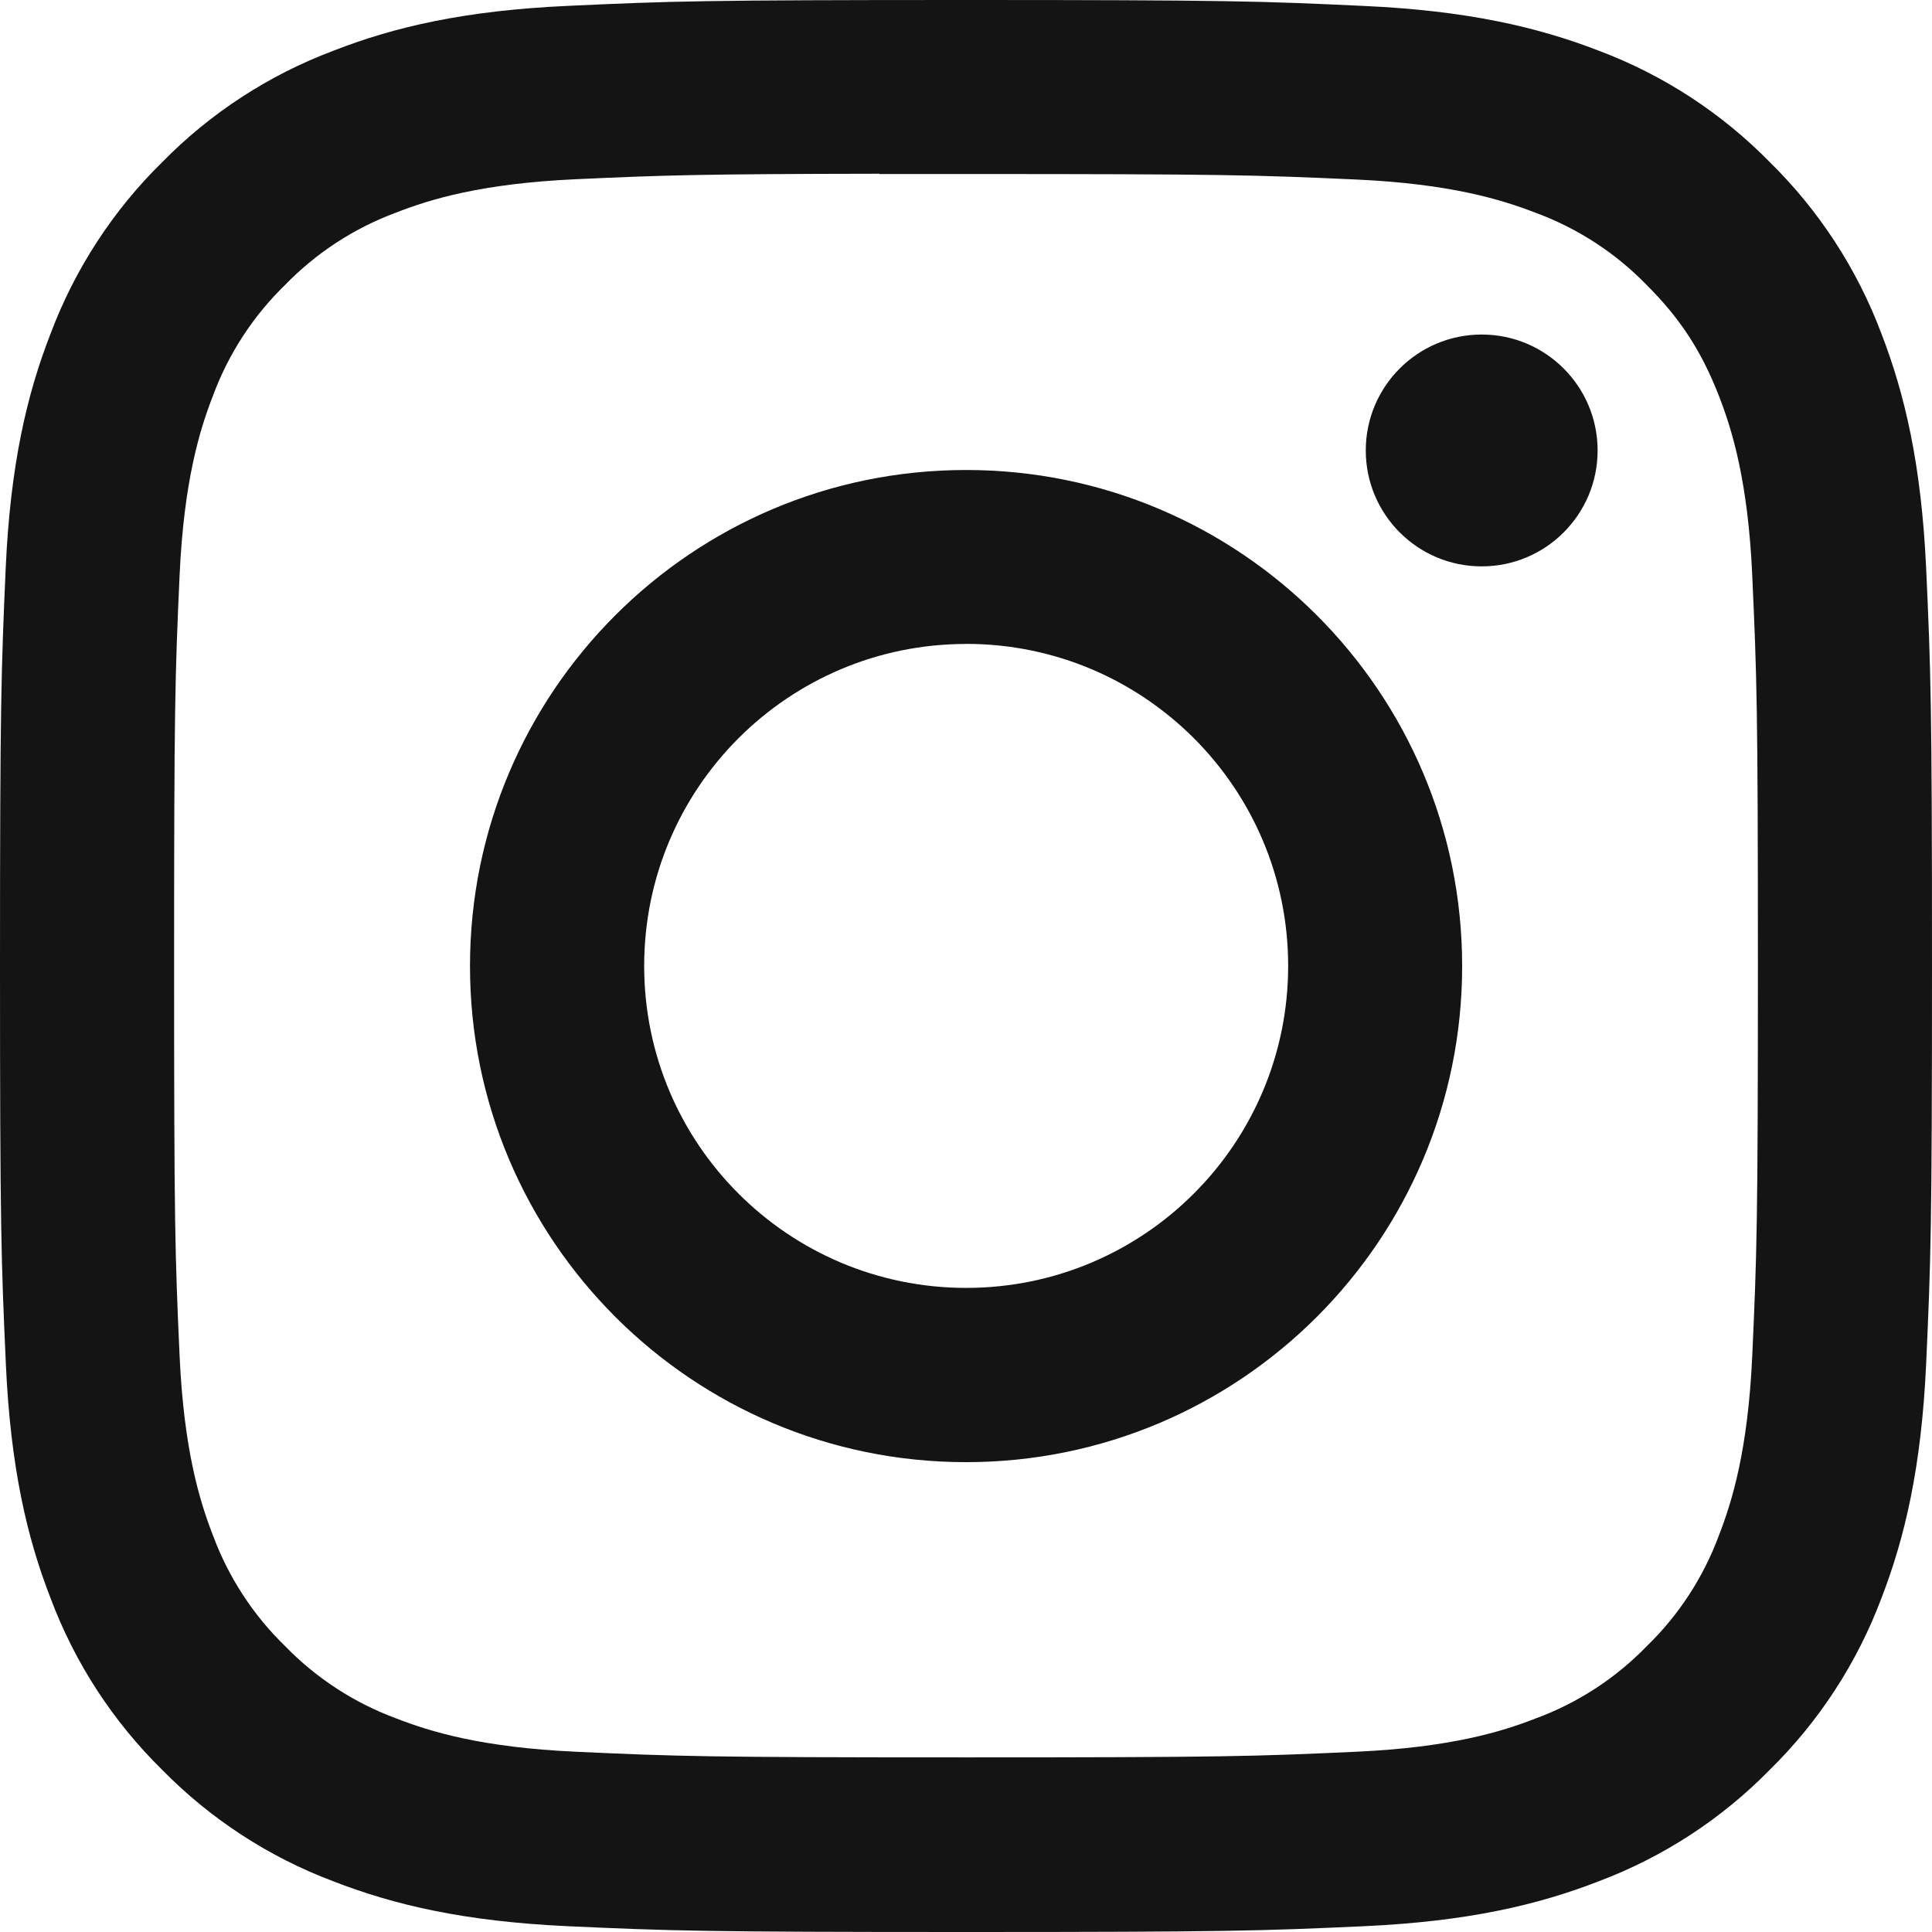
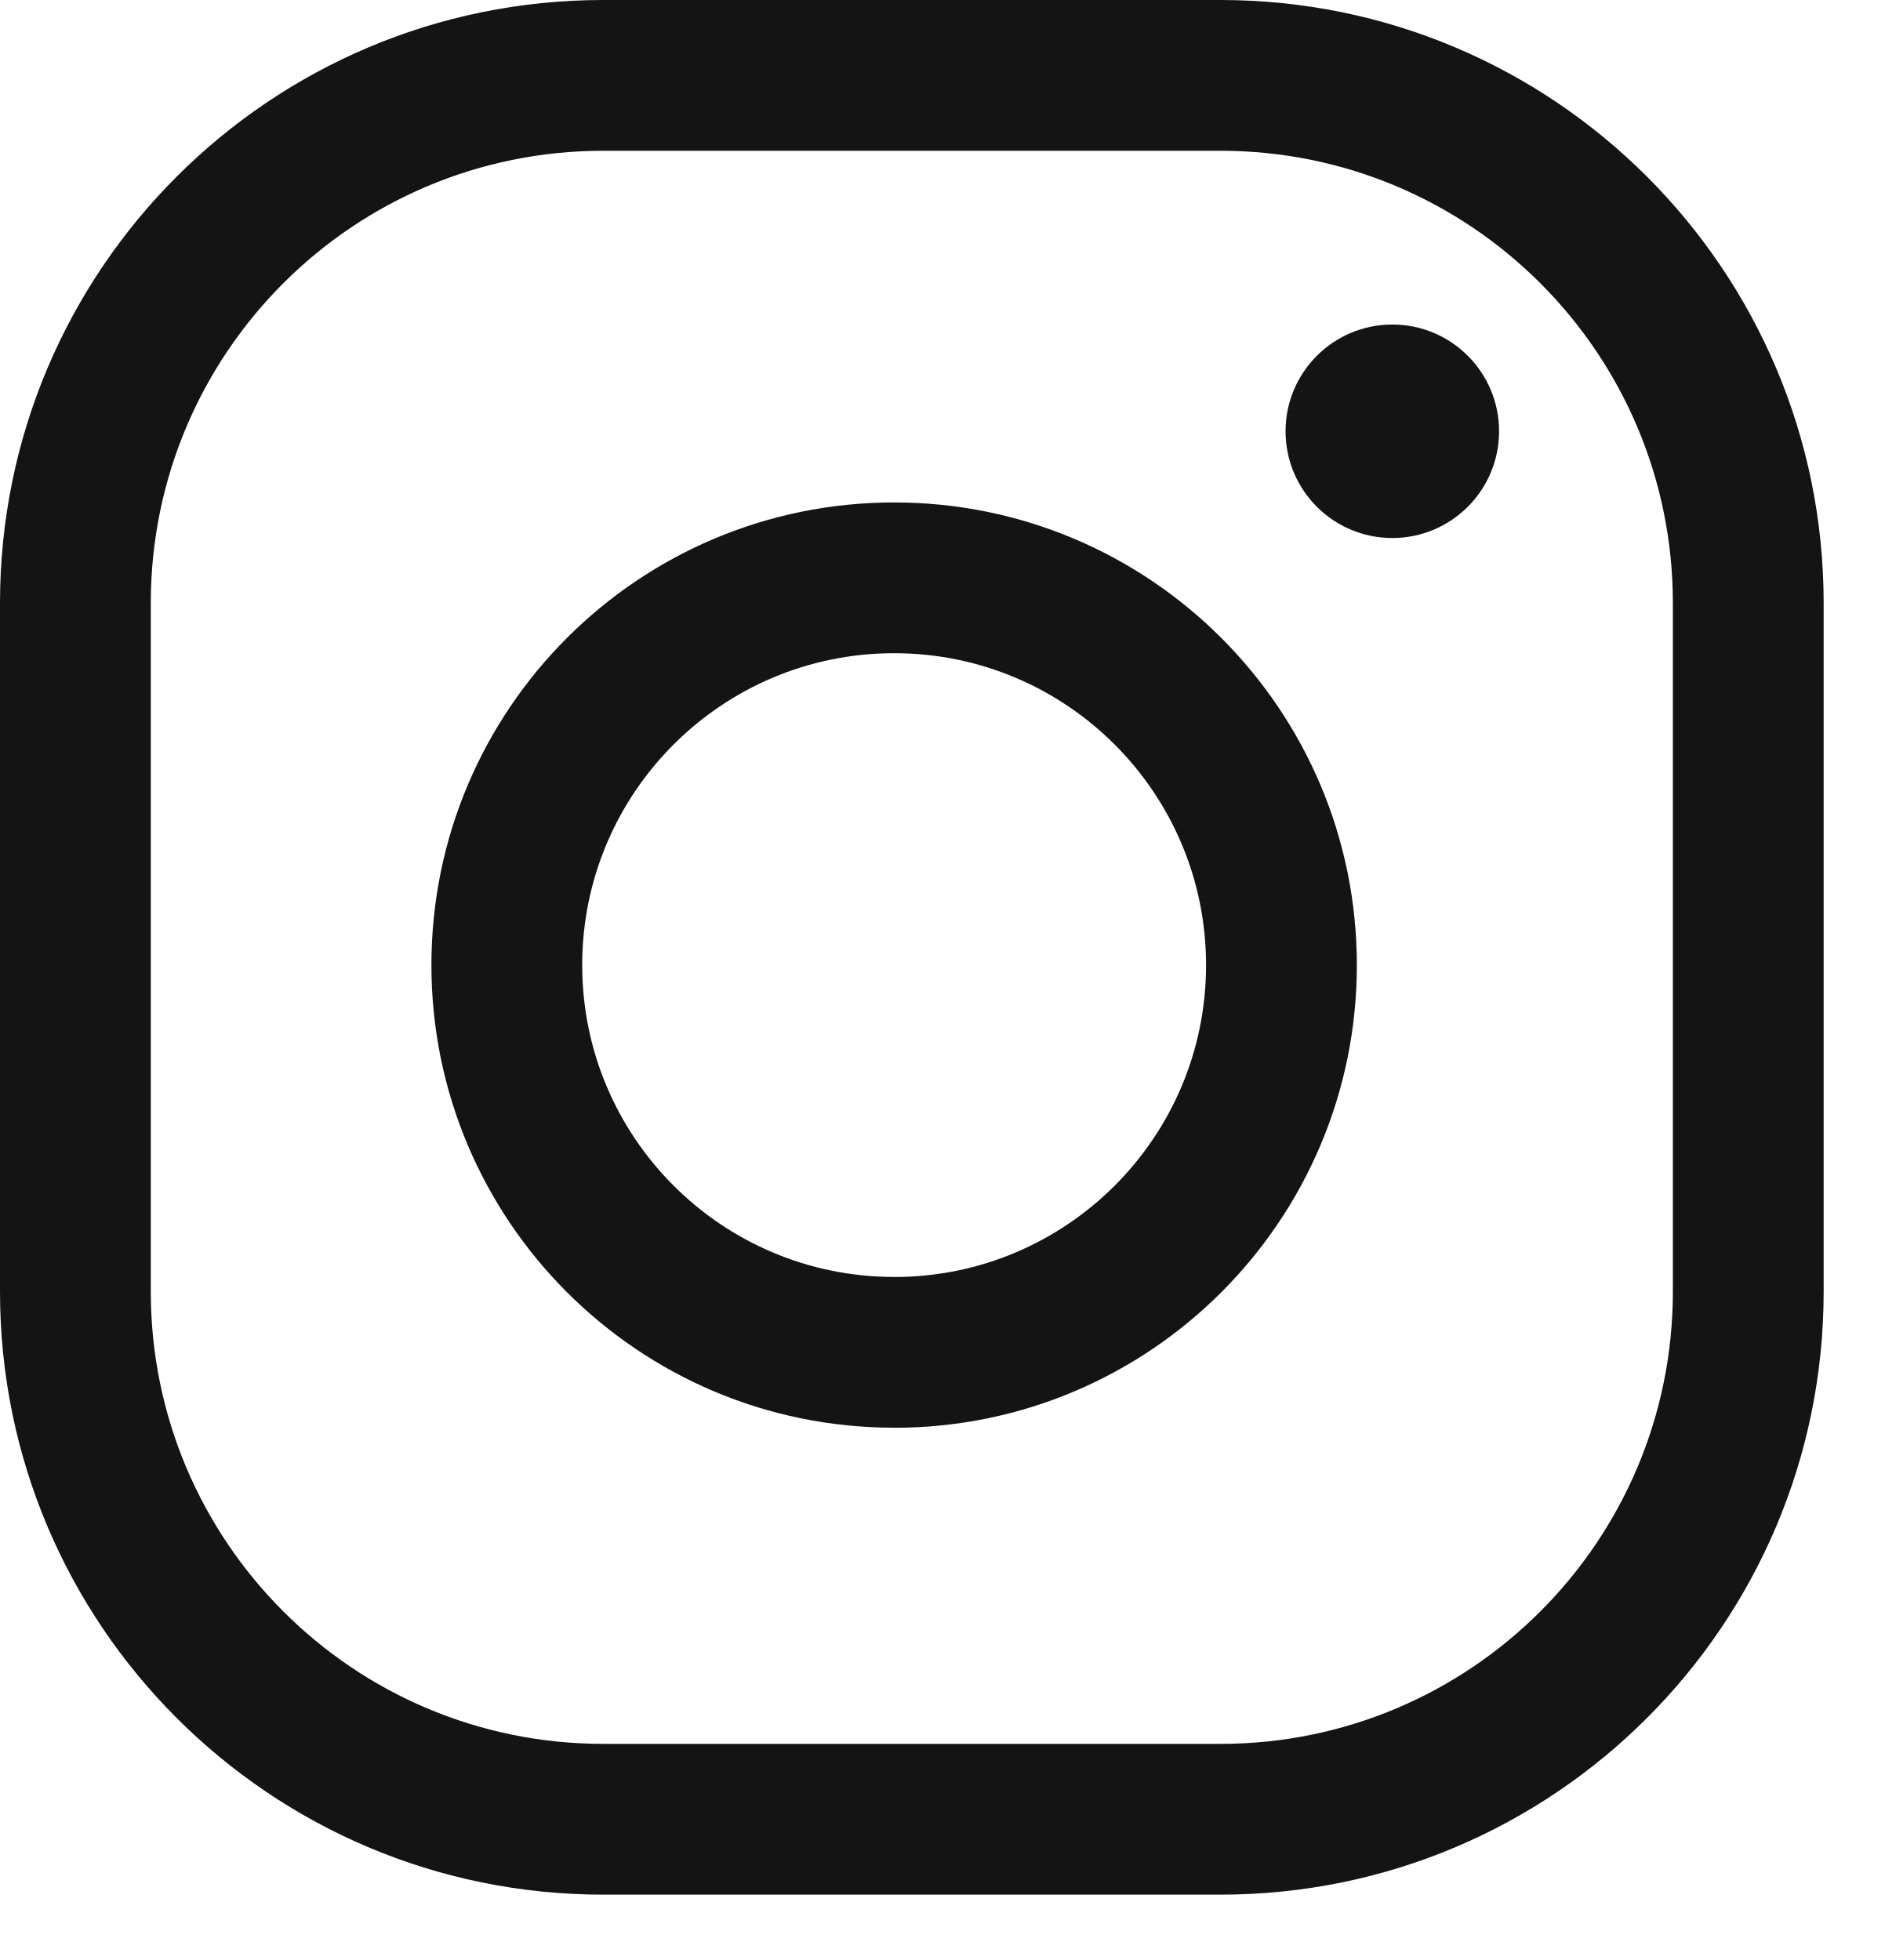
- <svg xmlns="http://www.w3.org/2000/svg" width="26" height="26" viewBox="0 0 26 26" fill="none">
-   <path d="M13.001 0c-3.53 0-3.974.015-5.36.079C6.257.142 5.312.36 4.486.683a6.366 6.366 0 00-2.303 1.499 6.382 6.382 0 00-1.5 2.302C.36 5.311.14 6.256.077 7.64.016 9.026 0 9.47 0 13c0 3.53.016 3.972.079 5.36.063 1.383.282 2.328.604 3.154a6.37 6.37 0 001.499 2.303 6.365 6.365 0 002.302 1.5c.827.322 1.772.541 3.156.605C9.026 25.985 9.47 26 13 26c3.53 0 3.972-.015 5.359-.078 1.384-.064 2.33-.283 3.157-.605a6.36 6.36 0 002.301-1.5 6.381 6.381 0 001.5-2.303c.32-.826.54-1.771.604-3.155.063-1.386.079-1.828.079-5.359 0-3.53-.016-3.974-.079-5.36-.065-1.384-.284-2.329-.604-3.156a6.38 6.38 0 00-1.5-2.302 6.353 6.353 0 00-2.302-1.5C20.686.362 19.74.143 18.357.08 16.97.015 16.529 0 12.997 0h.004zm-1.166 2.342H13c3.47 0 3.882.012 5.253.074 1.267.058 1.955.27 2.414.448a4.02 4.02 0 011.494.972c.455.455.736.889.973 1.495.177.458.39 1.146.447 2.414.062 1.37.076 1.782.076 5.251 0 3.47-.014 3.881-.076 5.251-.058 1.268-.27 1.956-.448 2.414a4.019 4.019 0 01-.972 1.493 4.02 4.02 0 01-1.494.972c-.458.179-1.146.39-2.414.448-1.37.063-1.782.076-5.253.076s-3.883-.013-5.253-.076c-1.268-.058-1.956-.27-2.414-.448a4.027 4.027 0 01-1.495-.972 4.029 4.029 0 01-.973-1.494c-.178-.458-.39-1.146-.448-2.413-.062-1.371-.074-1.783-.074-5.254 0-3.472.012-3.881.074-5.252.058-1.267.27-1.955.448-2.413a4.03 4.03 0 01.973-1.495 4.034 4.034 0 011.495-.973c.458-.179 1.146-.39 2.414-.448 1.199-.055 1.664-.07 4.087-.074v.004zm8.105 2.16a1.56 1.56 0 100 3.12 1.56 1.56 0 000-3.12zM13 6.325a6.676 6.676 0 10.002 13.352A6.676 6.676 0 0013 6.325zm.002 2.34a4.333 4.333 0 110 8.667 4.333 4.333 0 010-8.666z" fill="#141414" />
+ <svg xmlns="http://www.w3.org/2000/svg" width="25" height="26" viewBox="0 0 25 26" fill="none">
+   <path fill-rule="evenodd" clip-rule="evenodd" d="M8 2a6 6 0 00-6 6v9.133a6 6 0 006 6h8.188a6 6 0 006-6V8a6 6 0 00-6-6H8zM0 8a8 8 0 018-8h8.188a8 8 0 018 8v9.133a8 8 0 01-8 8H8a8 8 0 01-8-8V8zm11.859 8.94a4.137 4.137 0 100-8.275 4.137 4.137 0 000 8.274zm0 2a6.137 6.137 0 100-12.275 6.137 6.137 0 000 12.274zm6.608-11.803a1.416 1.416 0 100-2.832 1.416 1.416 0 000 2.832z" fill="#141414" />
</svg>
